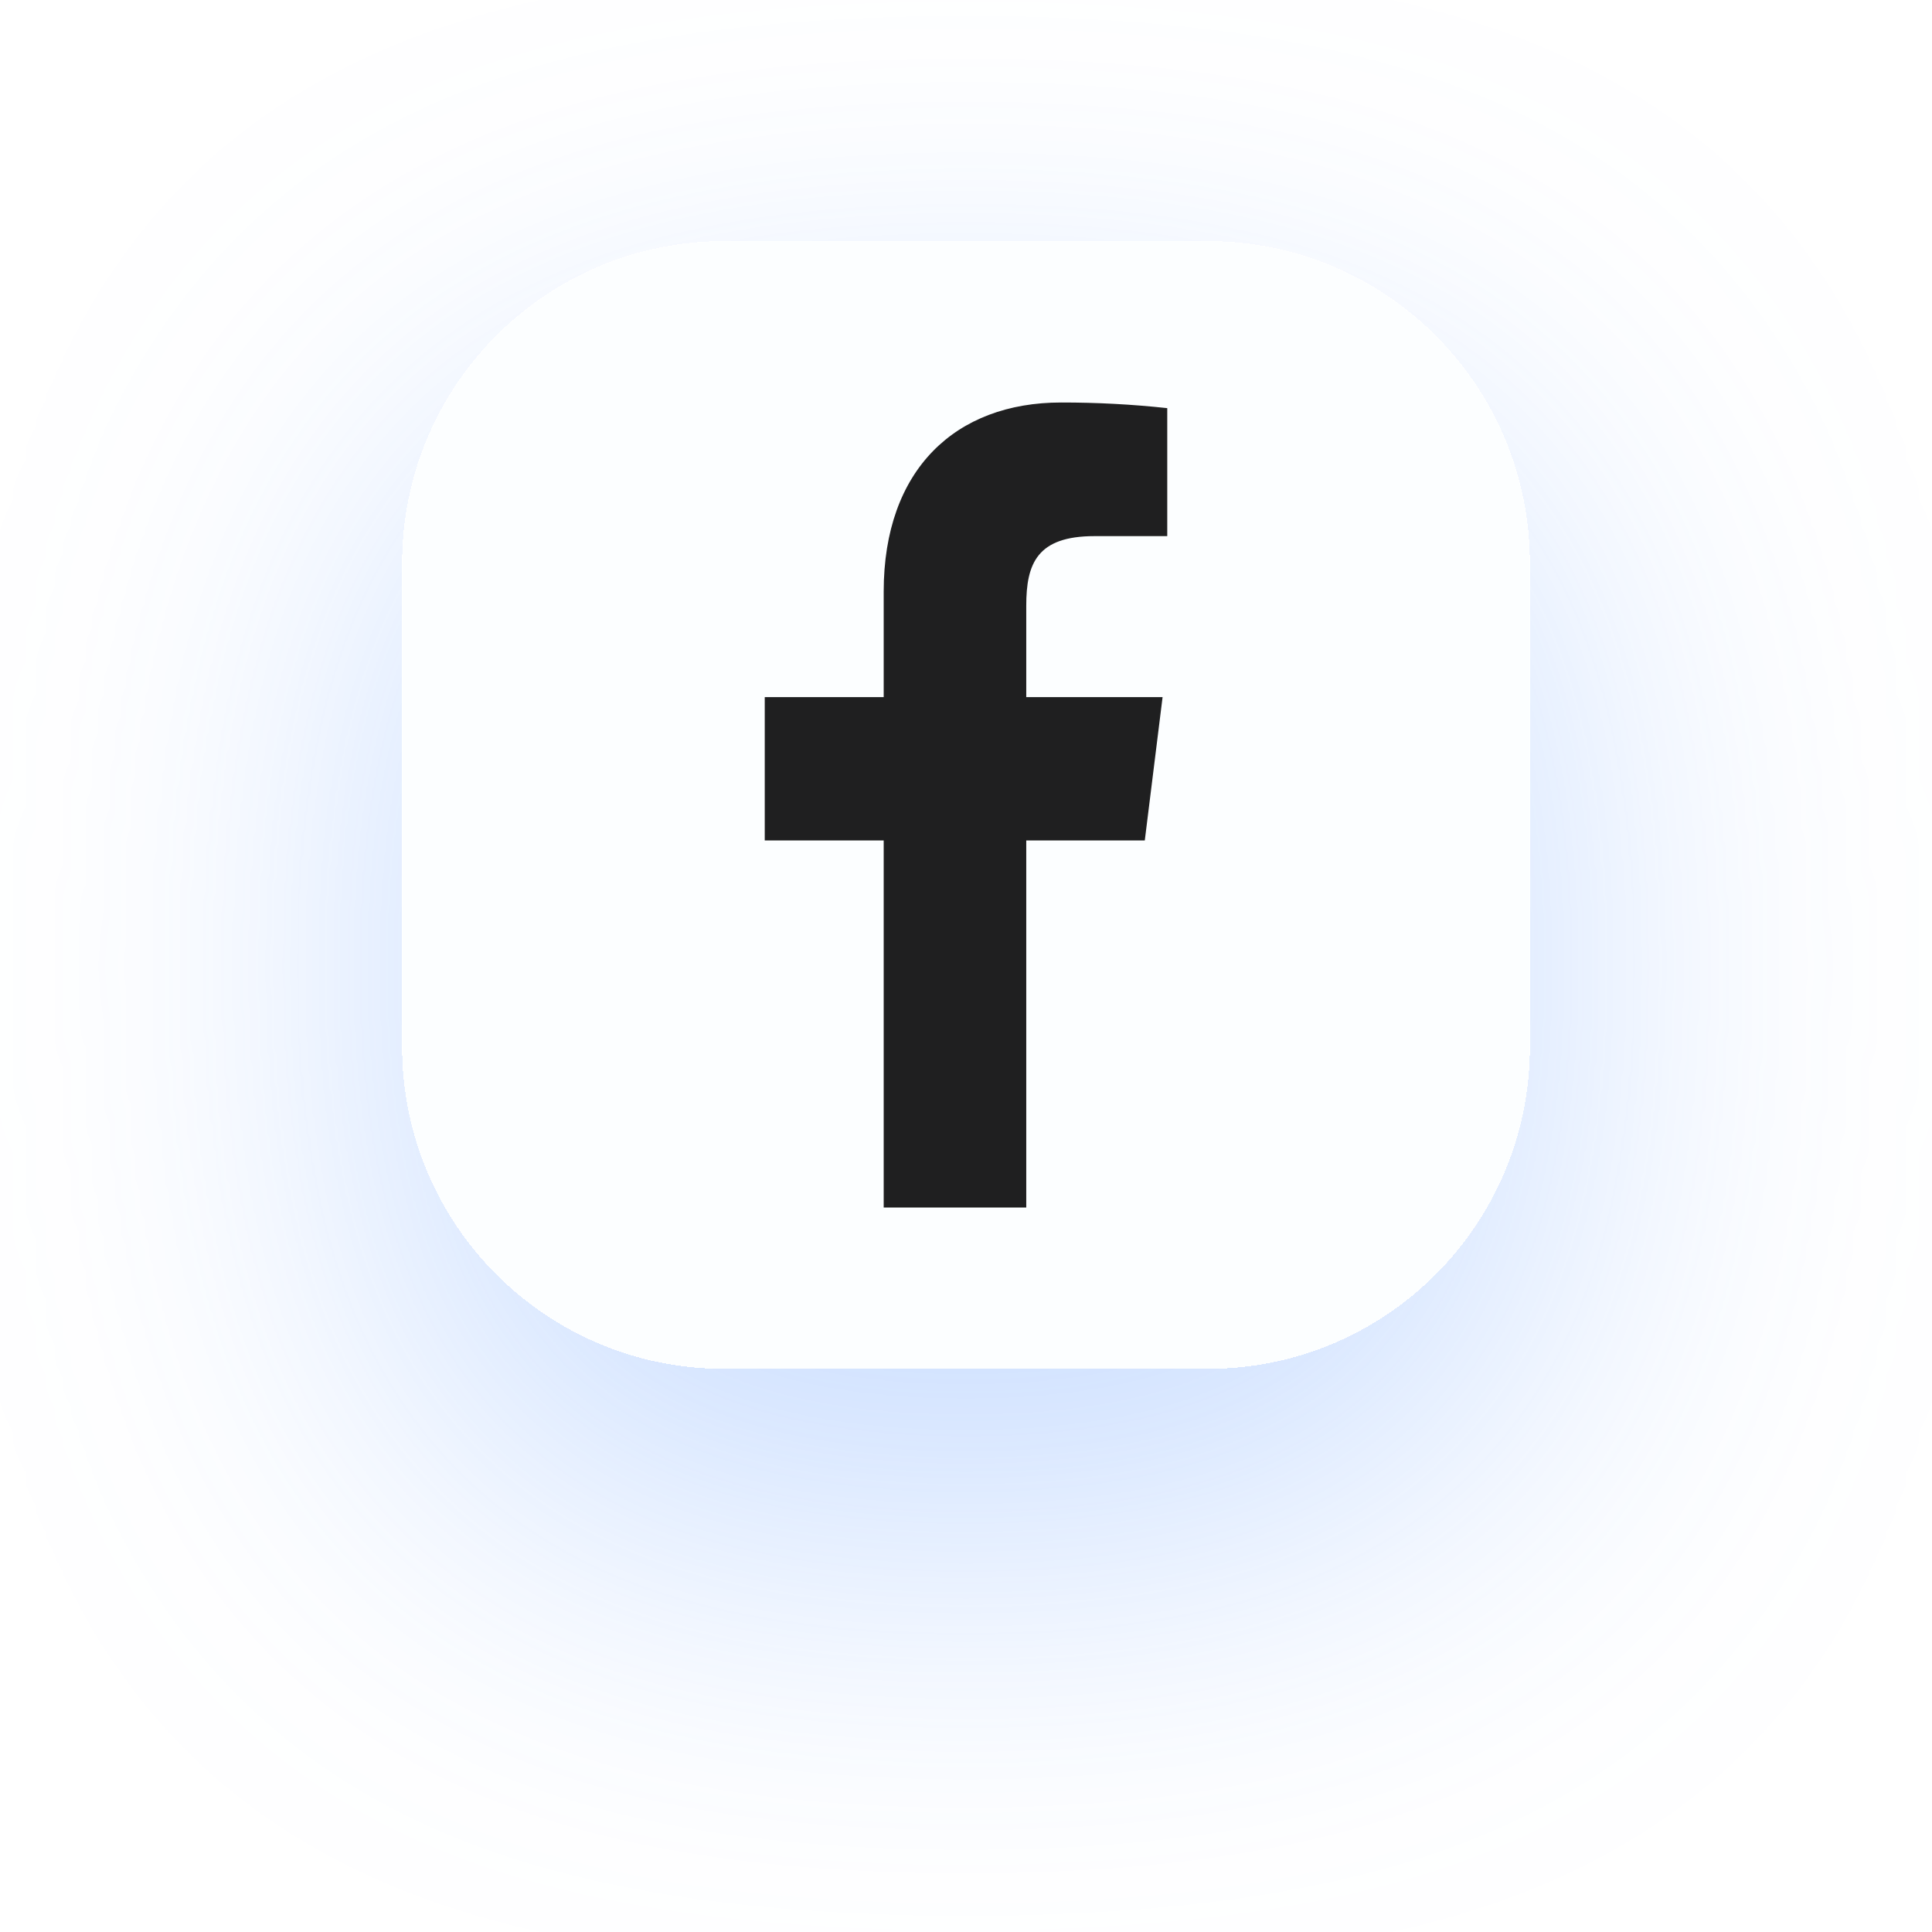
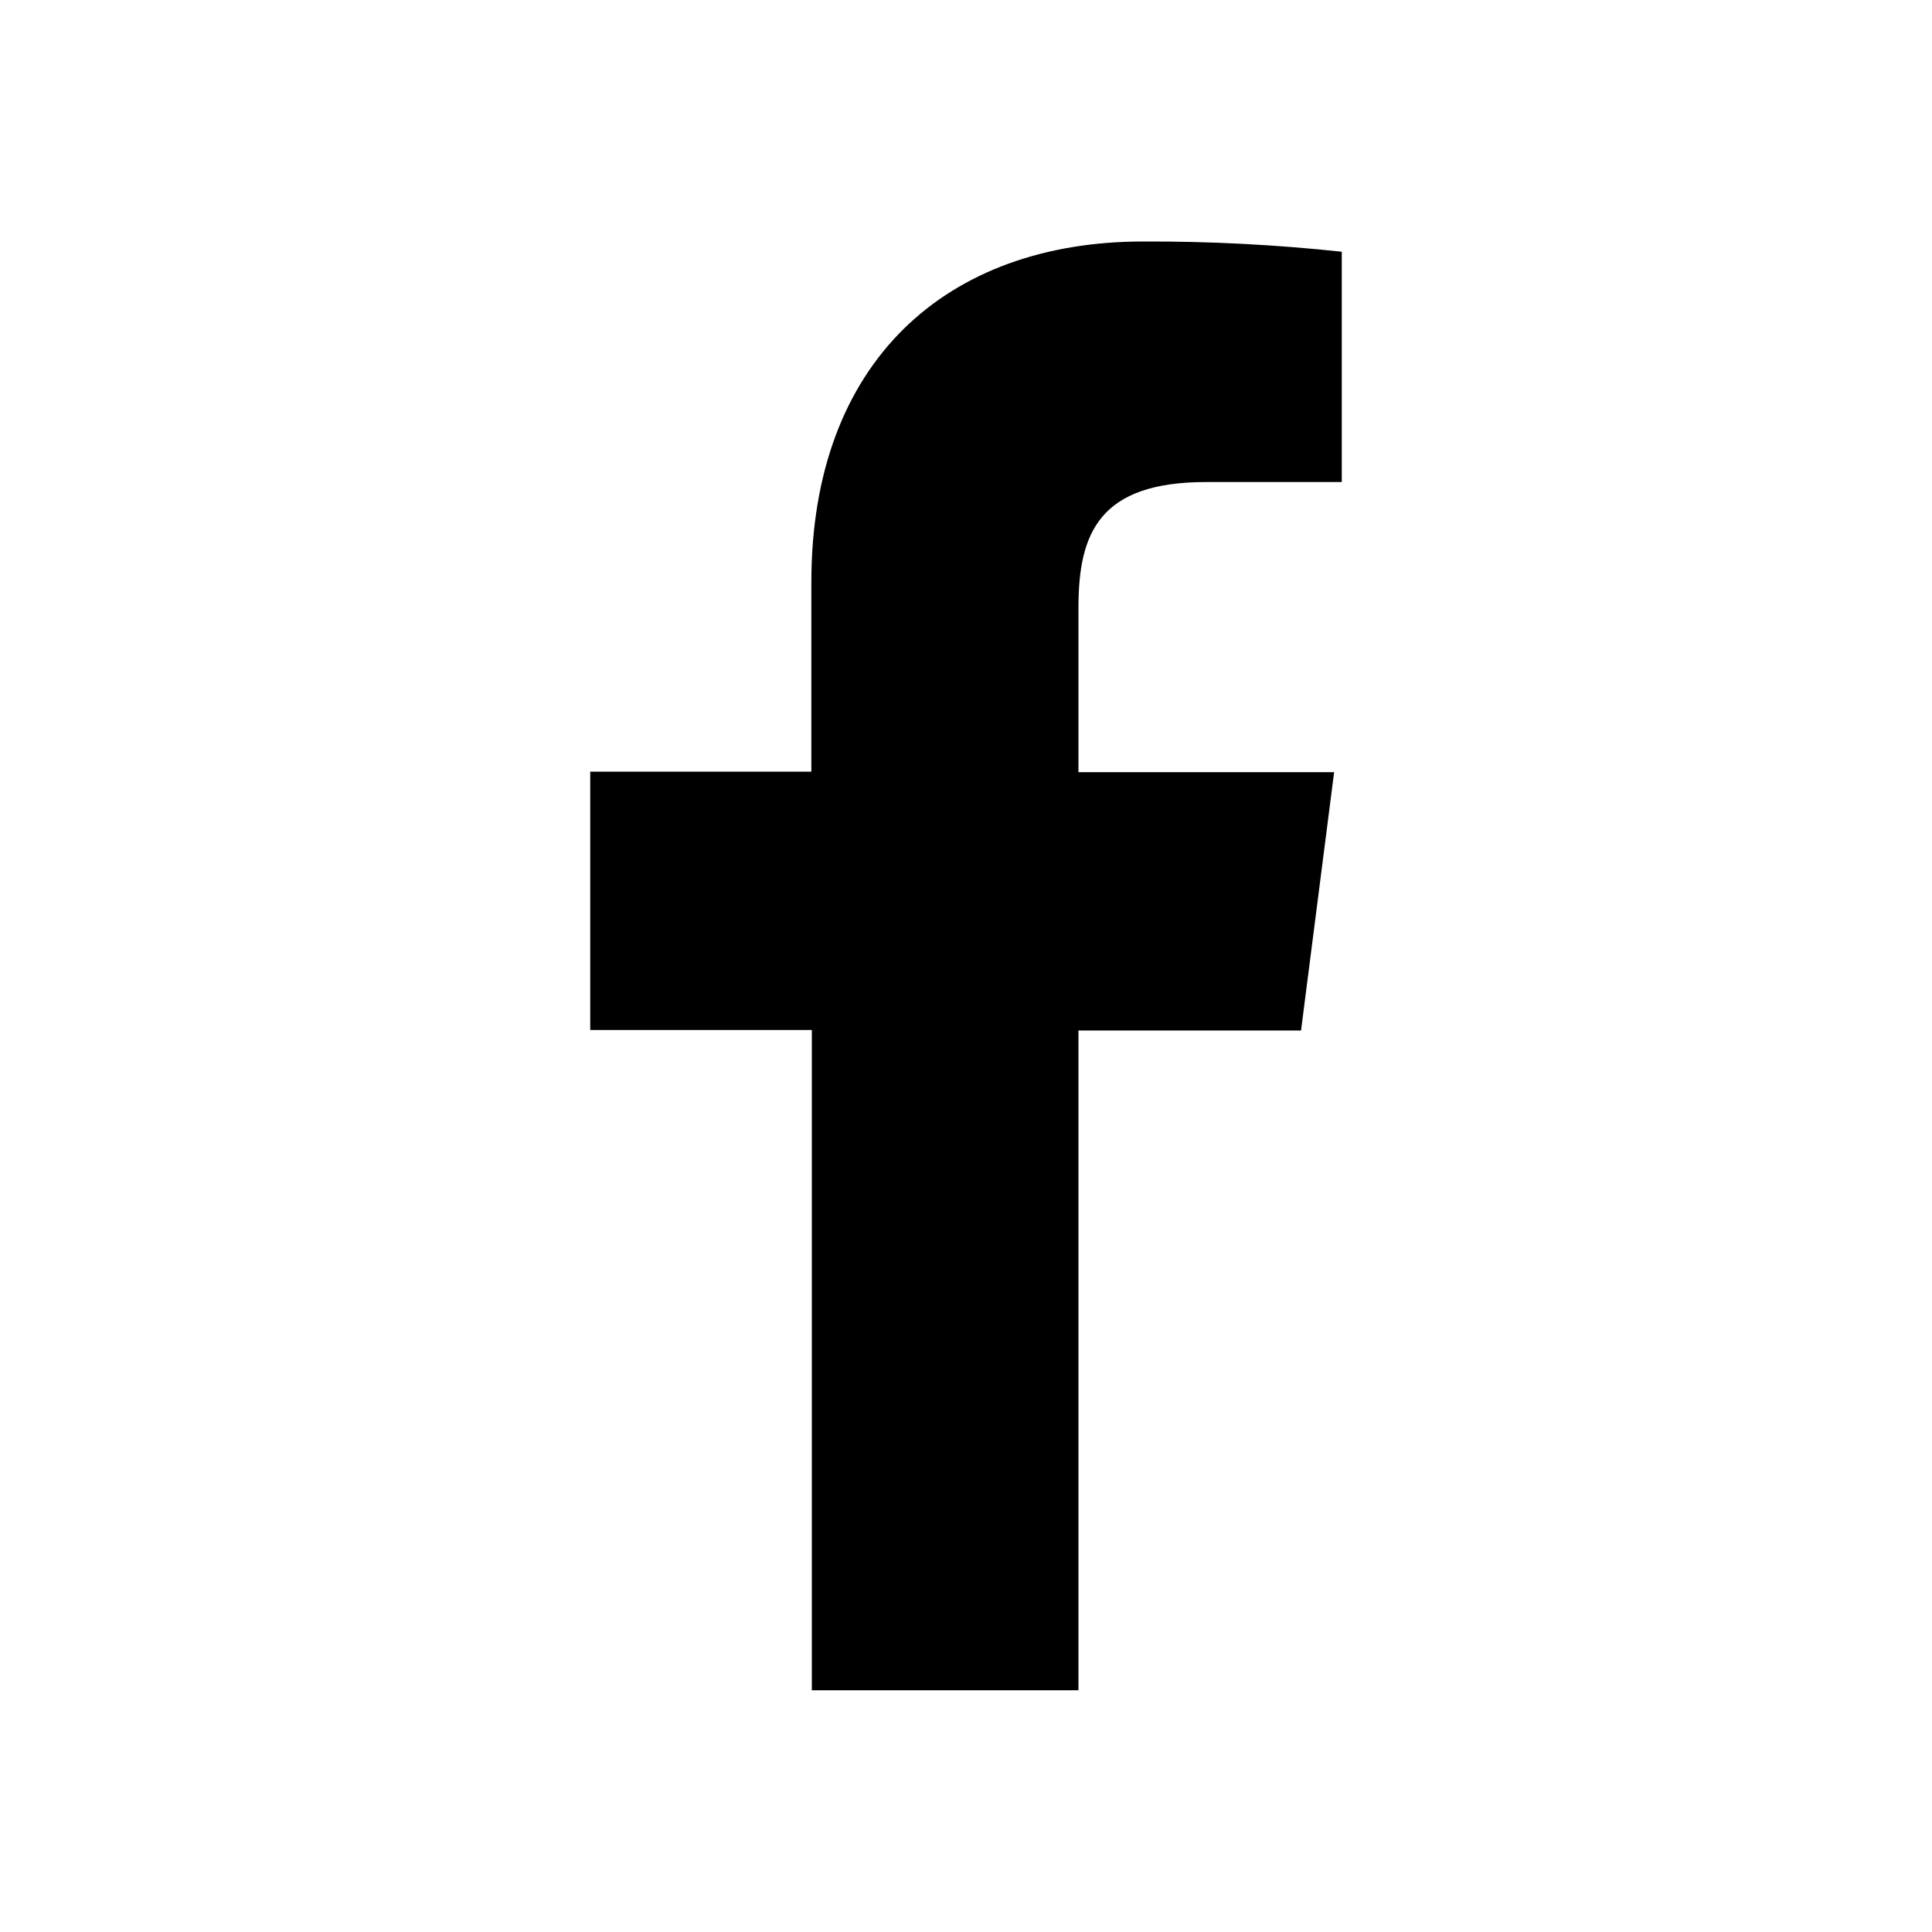
- <svg xmlns="http://www.w3.org/2000/svg" width="48" height="48" viewBox="0 0 48 48" fill="none">
-   <g filter="url(#filter0_d_55_13598)">
-     <rect x="10" y="6" width="28" height="28" rx="8" fill="#FCFEFF" />
-     <path d="M27.191 13.32H29V10.14C28.124 10.045 27.244 9.999 26.363 10C23.745 10 21.955 11.66 21.955 14.7V17.32H19V20.88H21.955V30H25.497V20.88H28.442L28.884 17.32H25.497V15.05C25.497 14 25.766 13.32 27.191 13.32Z" fill="#1F1F20" />
-   </g>
-   <defs>
-     <filter id="filter0_d_55_13598" x="0" y="0" width="48" height="48" filterUnits="userSpaceOnUse" color-interpolation-filters="sRGB">
-       <feFlood flood-opacity="0" result="BackgroundImageFix" />
-       <feColorMatrix in="SourceAlpha" type="matrix" values="0 0 0 0 0 0 0 0 0 0 0 0 0 0 0 0 0 0 127 0" result="hardAlpha" />
-       <feOffset dy="4" />
-       <feGaussianBlur stdDeviation="5" />
-       <feComposite in2="hardAlpha" operator="out" />
-       <feColorMatrix type="matrix" values="0 0 0 0 0.287 0 0 0 0 0.552 0 0 0 0 1 0 0 0 0.3 0" />
-       <feBlend mode="normal" in2="BackgroundImageFix" result="effect1_dropShadow_55_13598" />
-       <feBlend mode="normal" in="SourceGraphic" in2="effect1_dropShadow_55_13598" result="shape" />
-     </filter>
-   </defs>
+ <svg xmlns="http://www.w3.org/2000/svg" width="28" height="28" viewBox="0 0 24 24">
+   <path fill="currentColor" d="M13.397 20.997v-8.196h2.765l.411-3.209h-3.176V7.548c0-.926.258-1.56 1.587-1.56h1.684V3.127A22.336 22.336 0 0 0 14.201 3c-2.444 0-4.122 1.492-4.122 4.231v2.355H7.332v3.209h2.753v8.202h3.312z" />
</svg>
